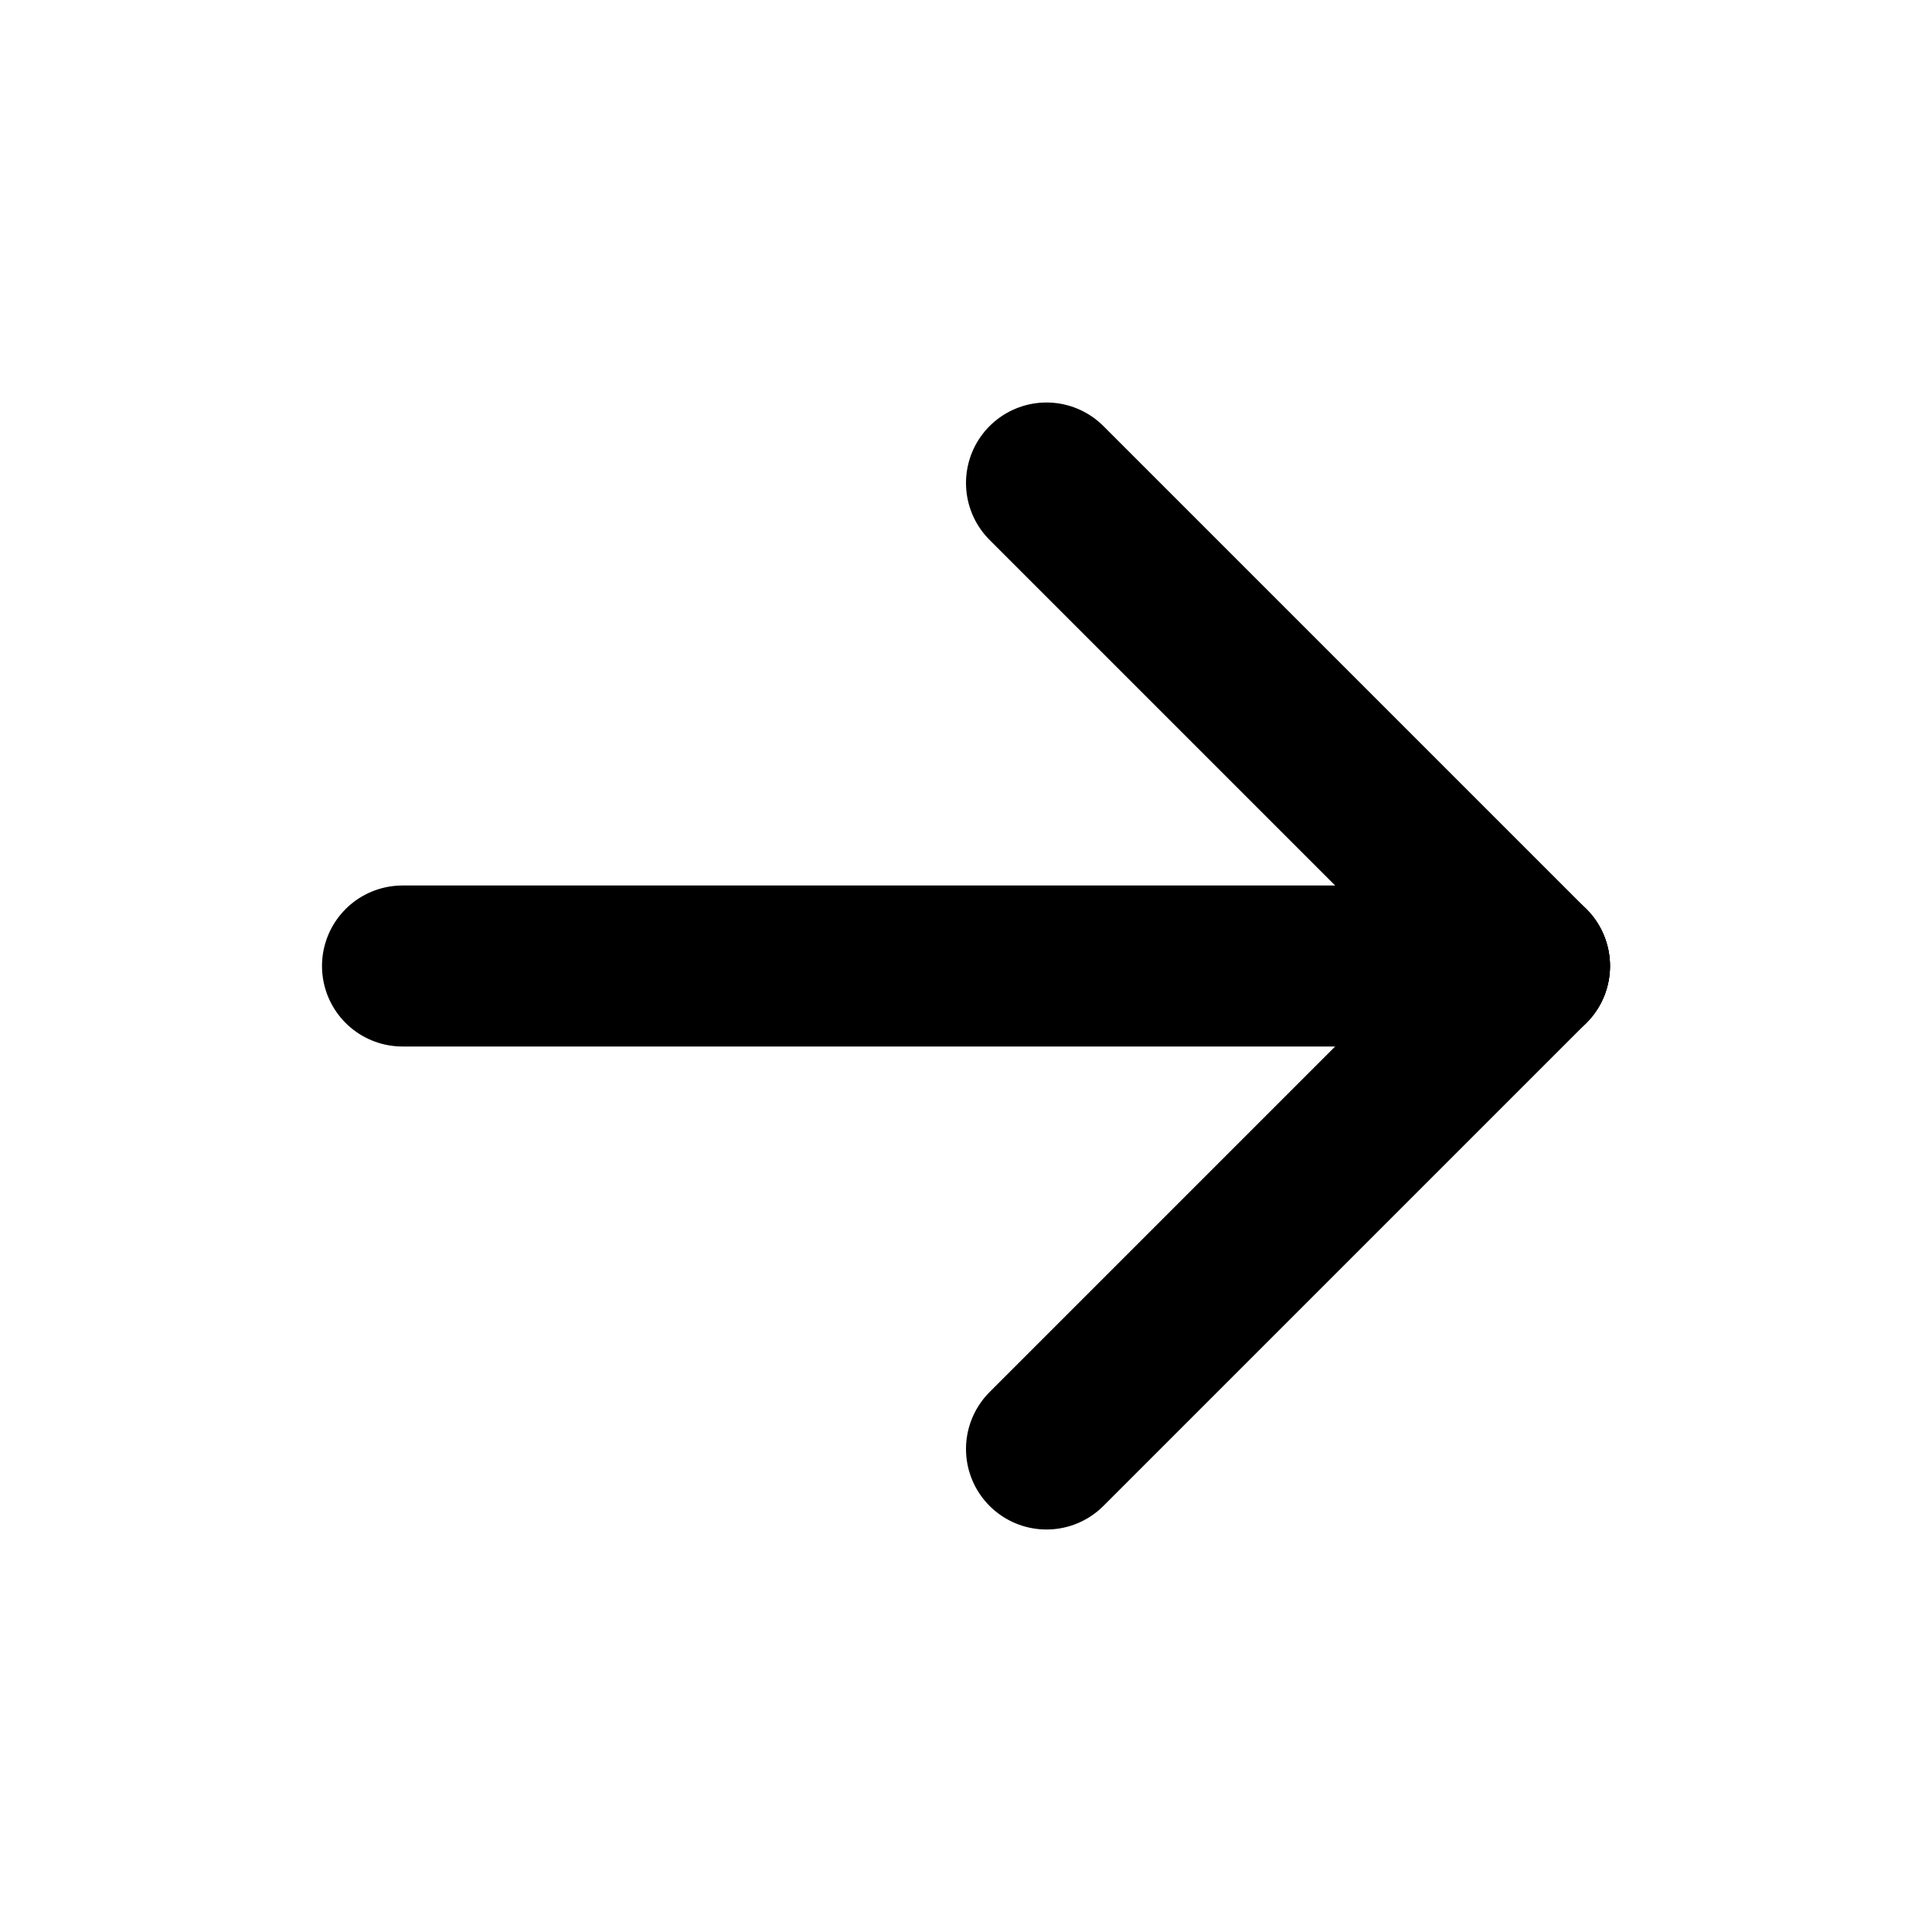
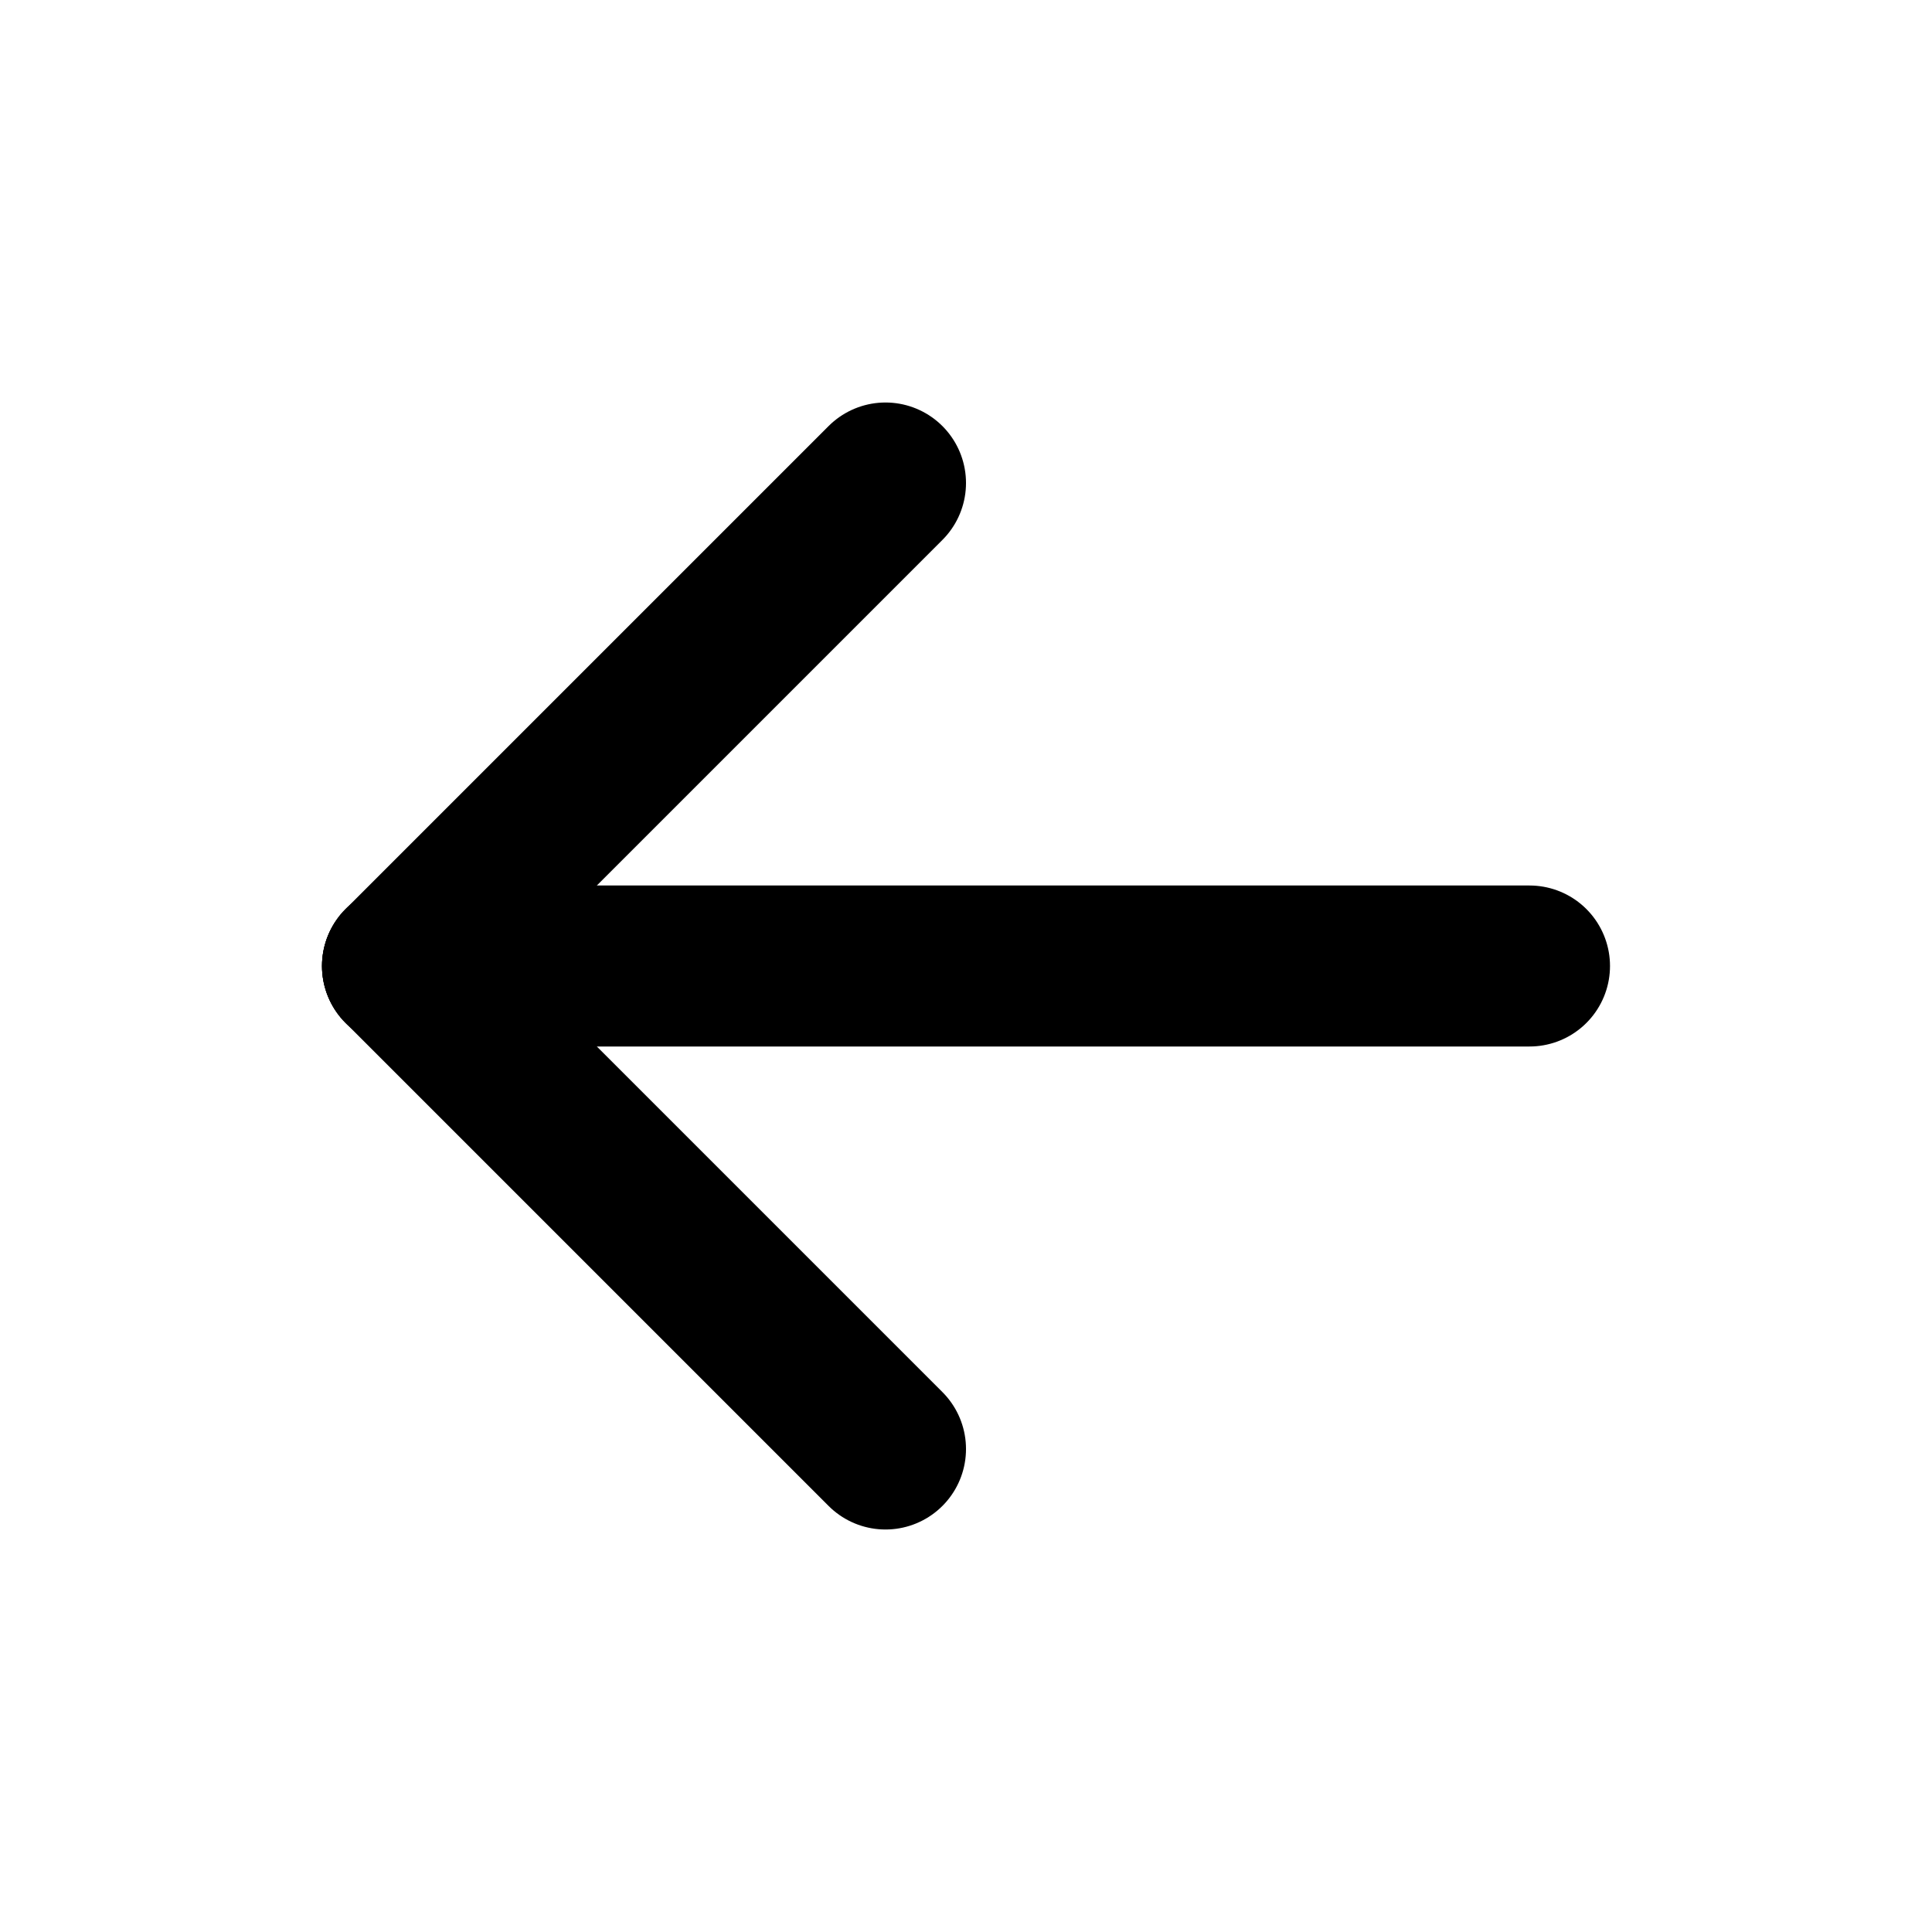
- <svg xmlns="http://www.w3.org/2000/svg" class="icon icon-tabler icon-tabler-arrow-right" width="24" height="24" viewBox="0 0 24 24" stroke-width="2" stroke="black" fill="none" stroke-linecap="round" stroke-linejoin="round">
+ <svg xmlns="http://www.w3.org/2000/svg" class="icon icon-tabler icon-tabler-arrow-left" width="24" height="24" viewBox="0 0 24 24" stroke-width="2" stroke="black" fill="none" stroke-linecap="round" stroke-linejoin="round">
  <path stroke="none" d="M0 0h24v24H0z" fill="none" />
  <path d="M5 12l14 0" />
-   <path d="M13 18l6 -6" />
-   <path d="M13 6l6 6" />
+   <path d="M5 12l6 6" />
+   <path d="M5 12l6 -6" />
</svg>
